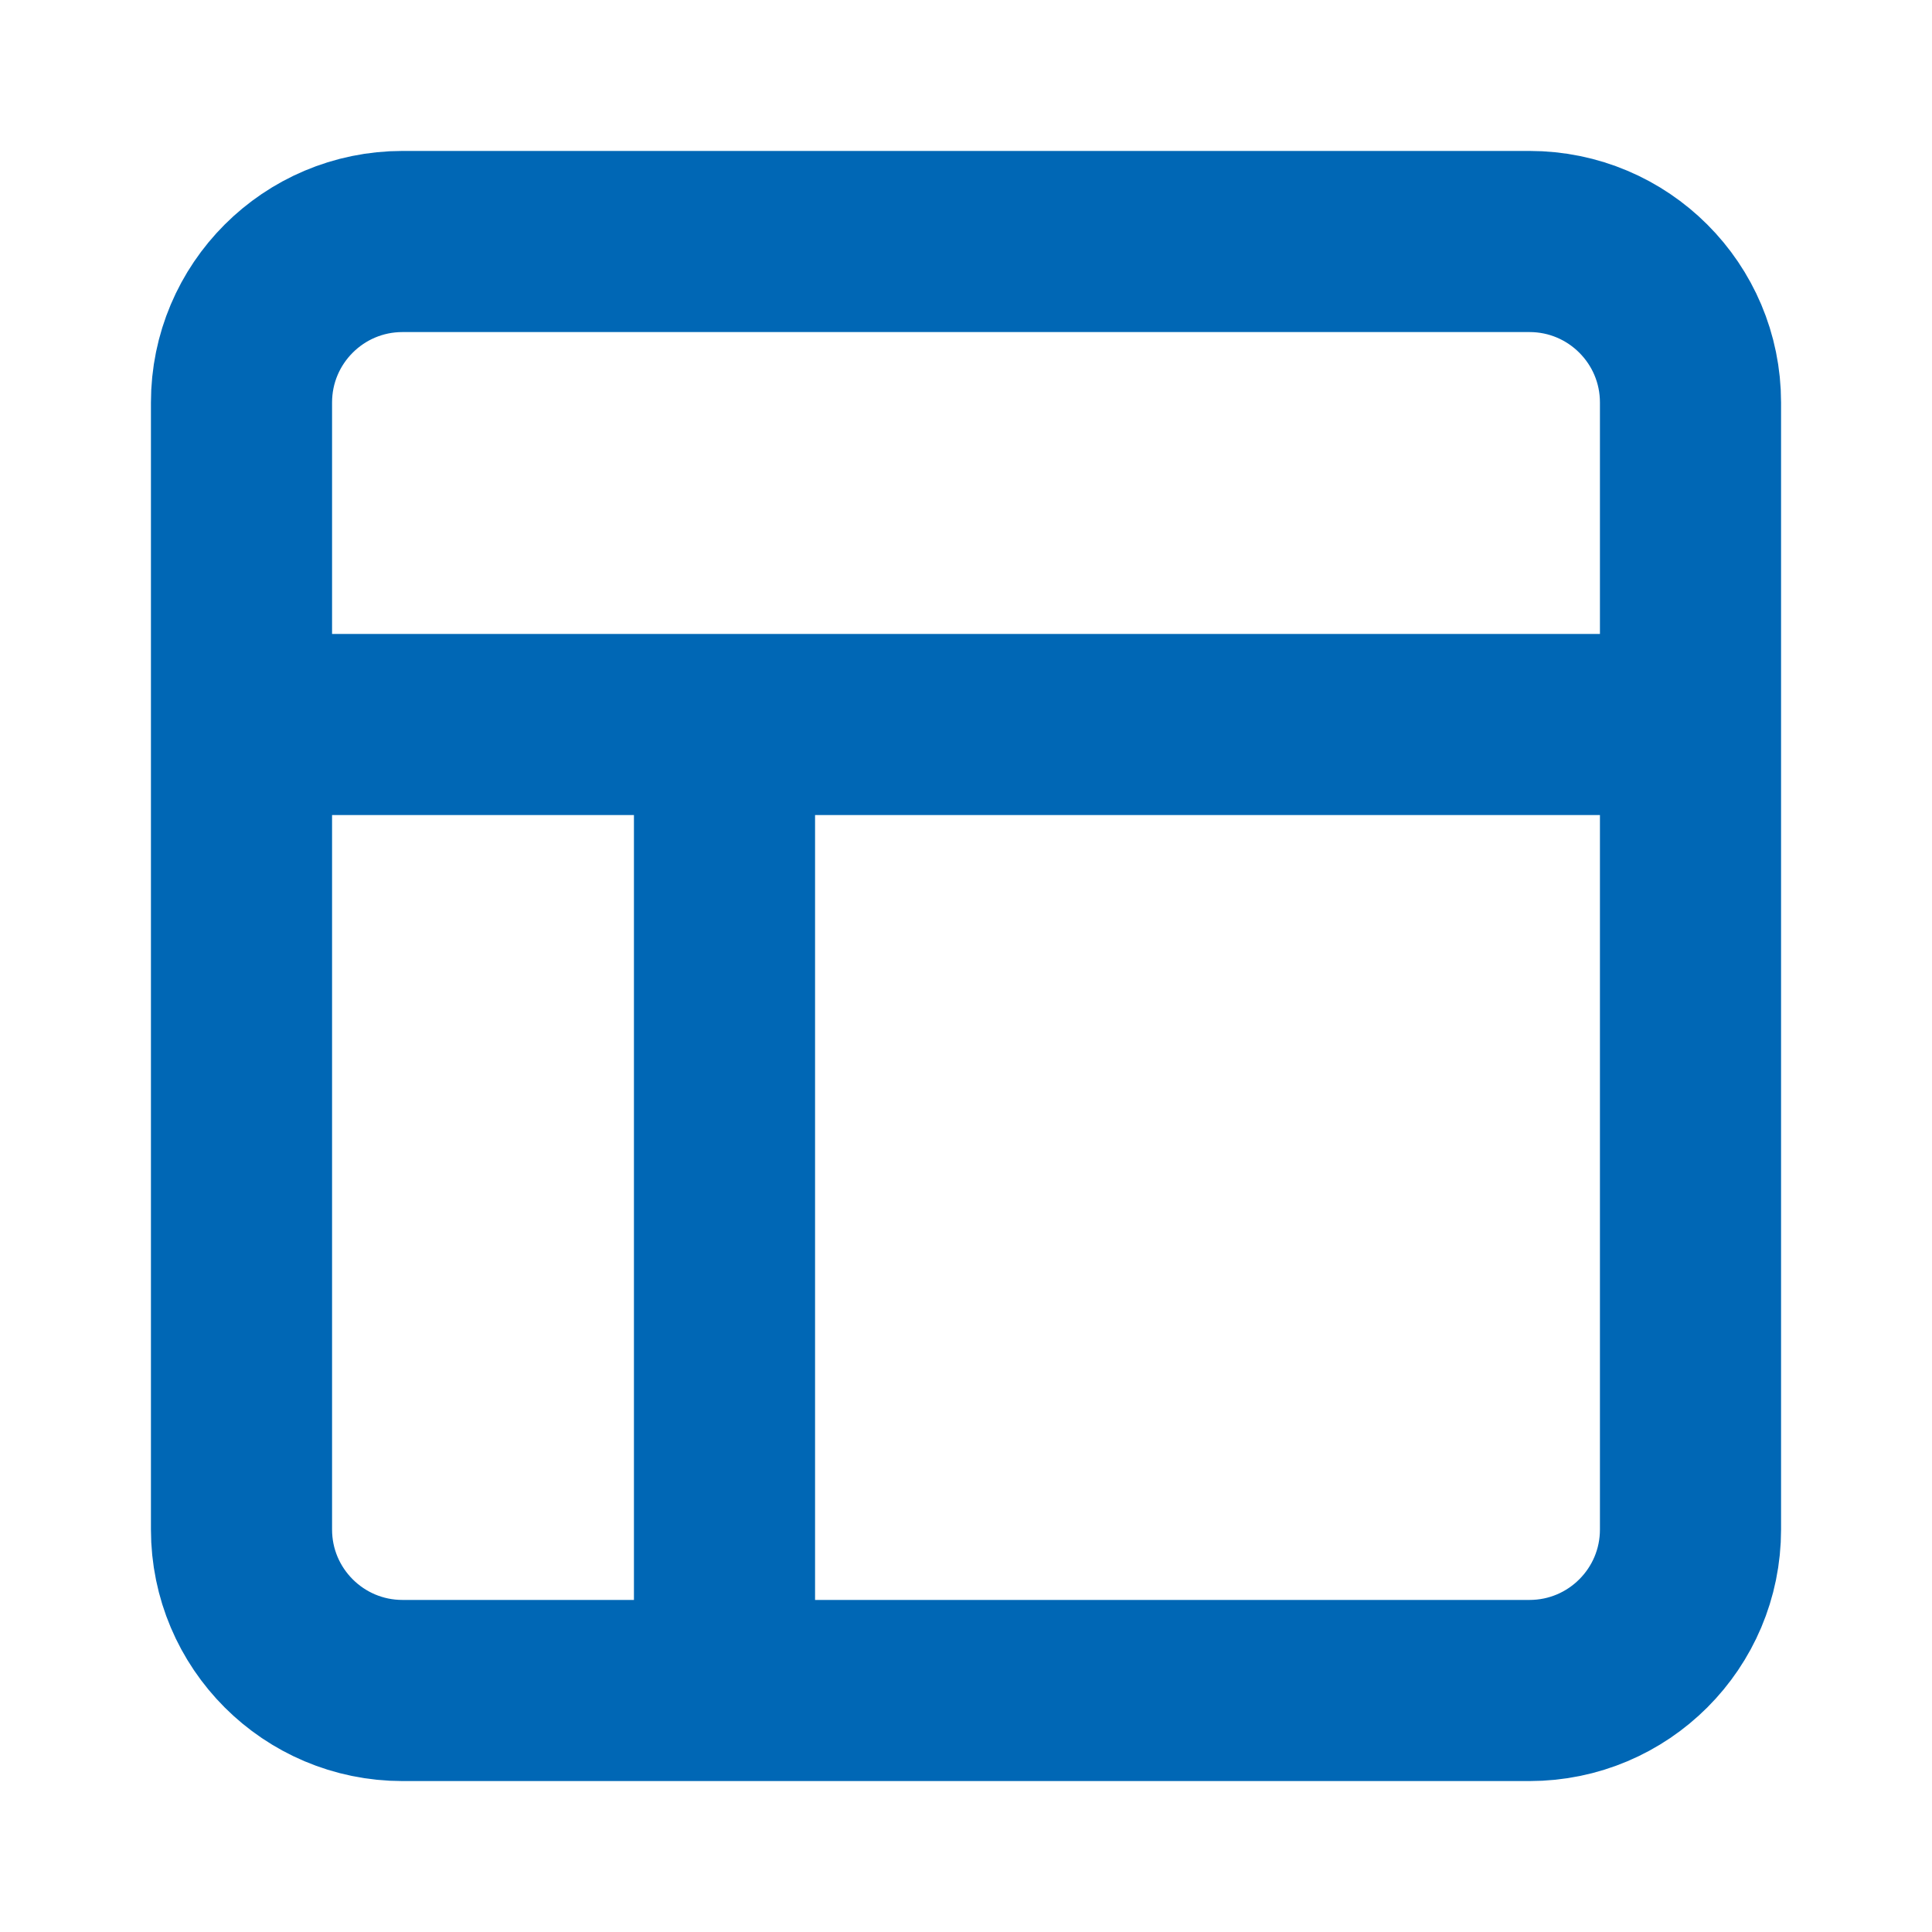
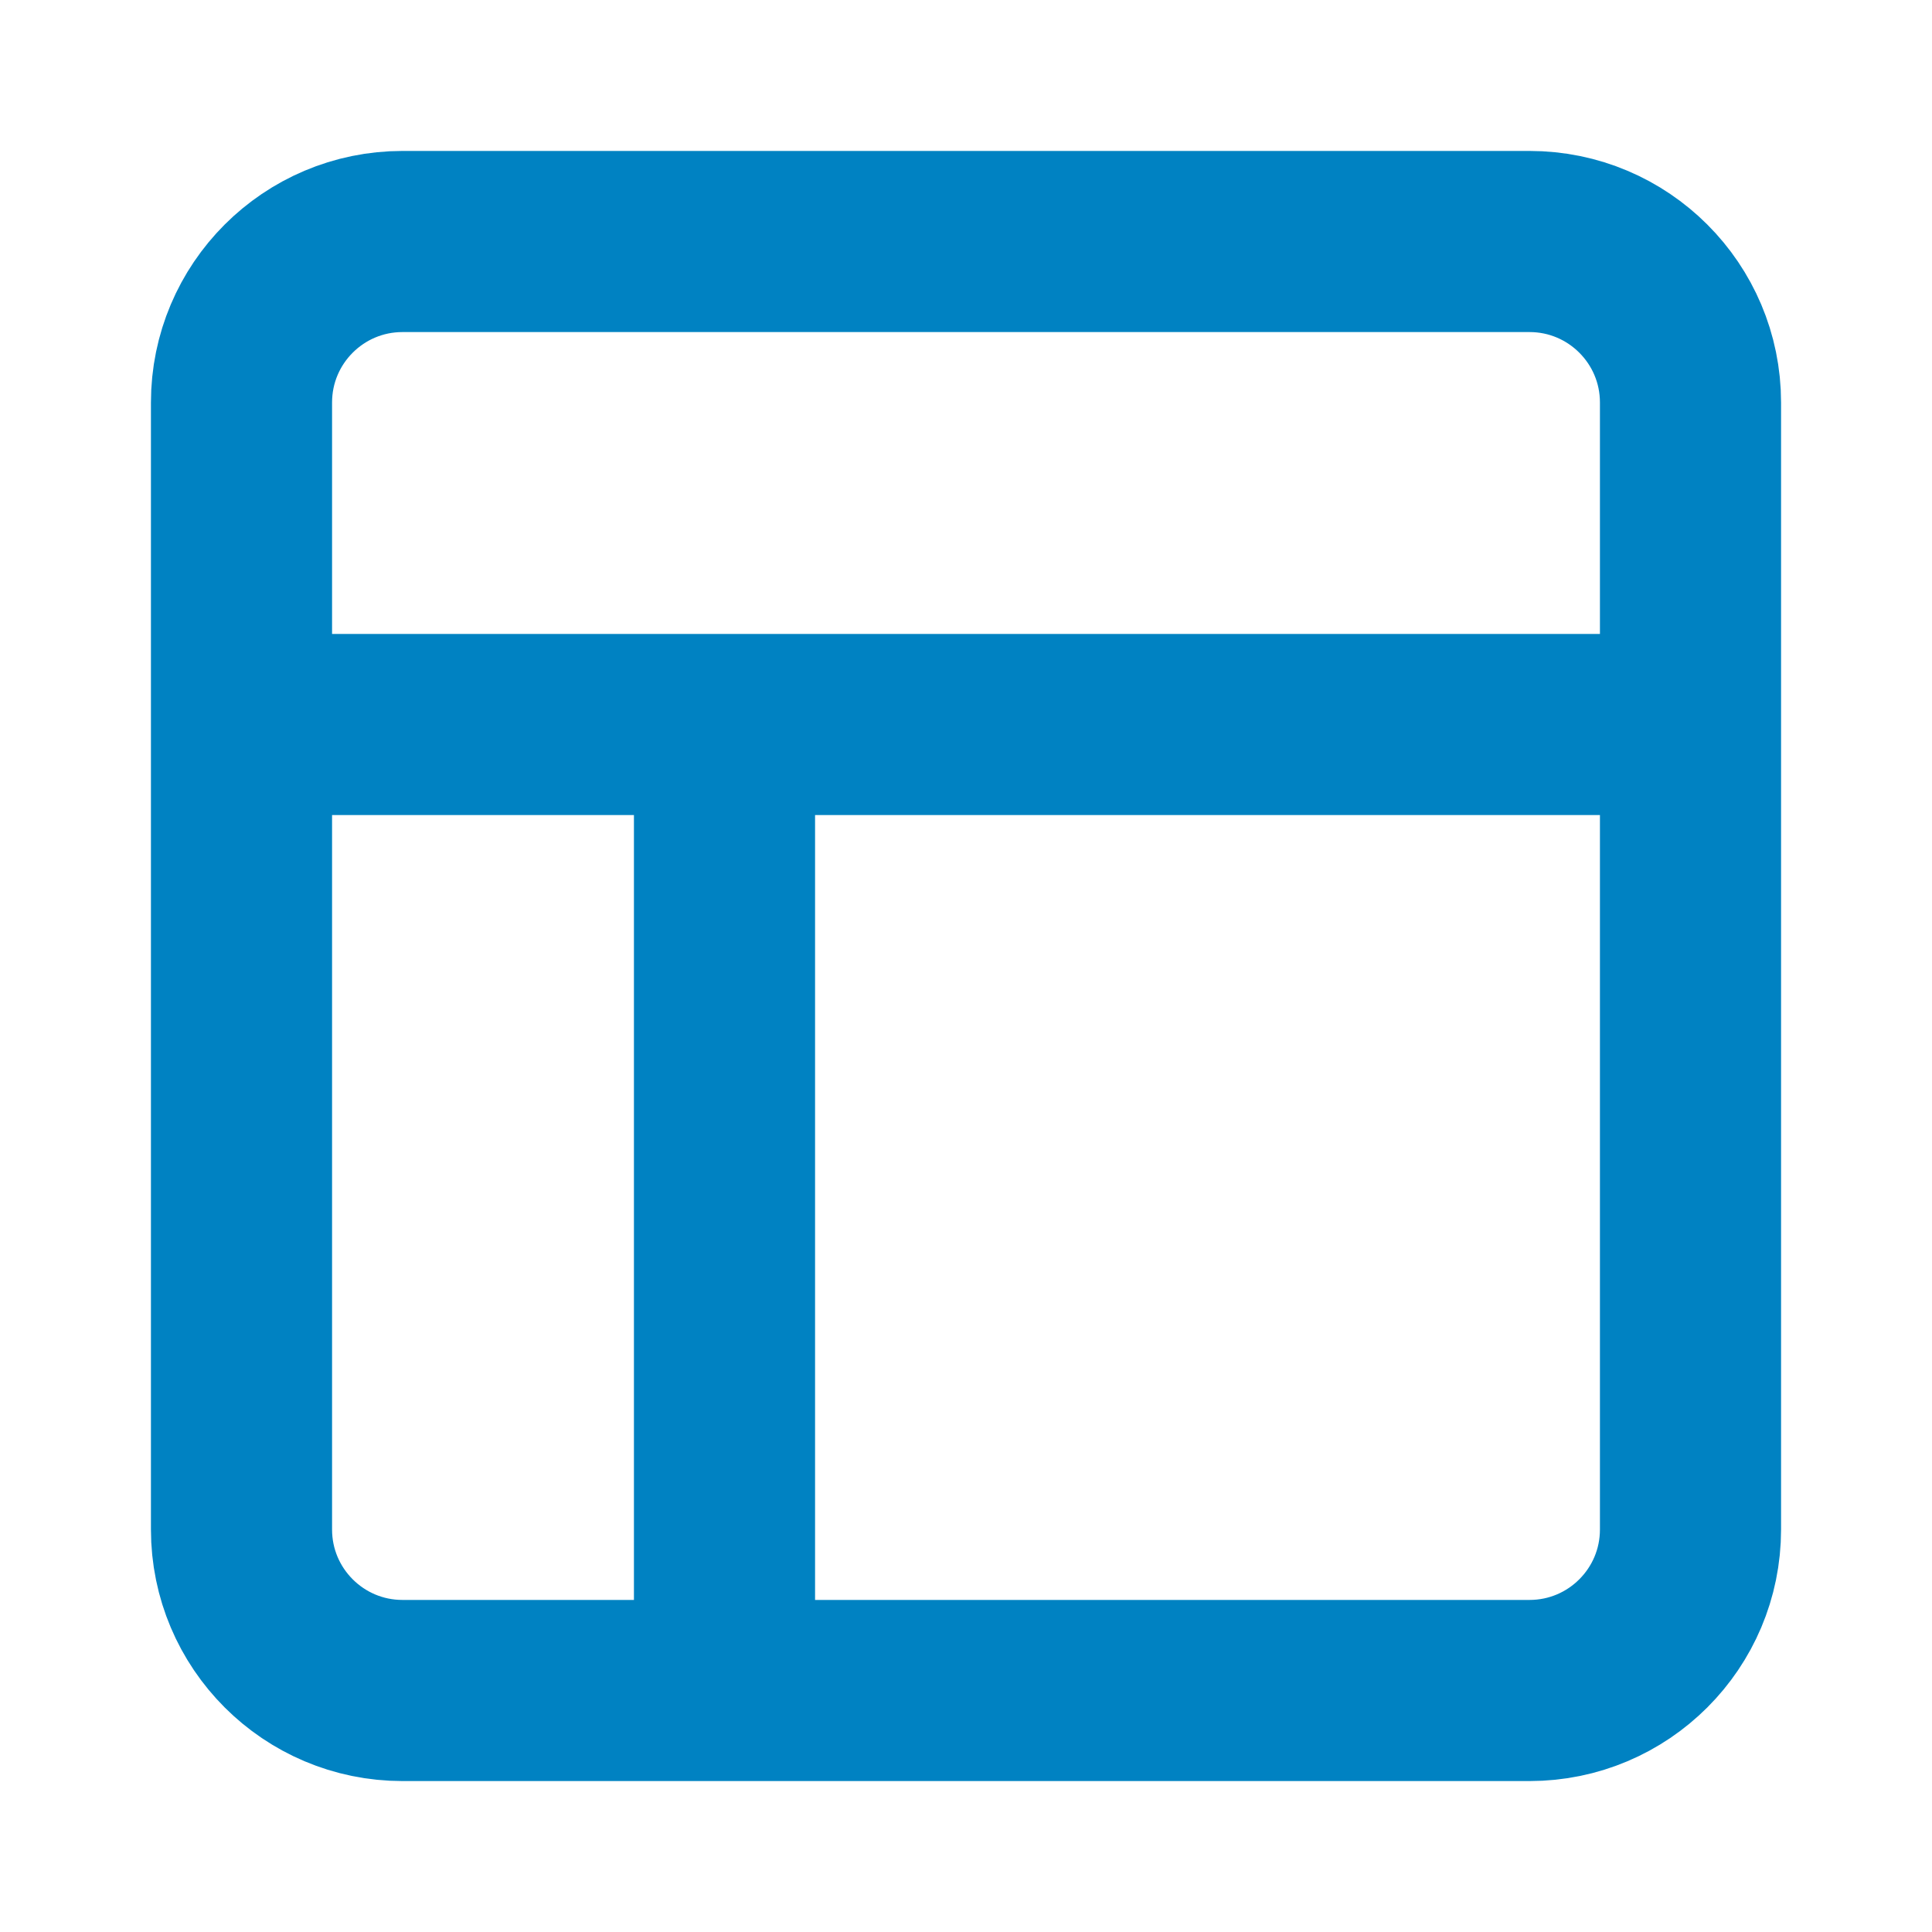
<svg xmlns="http://www.w3.org/2000/svg" width="32" height="32" viewBox="0 0 32 32" fill="none">
-   <path d="M4 12H28M12 28V12M6.667 4H25.333C26.806 4 28 5.194 28 6.667V25.333C28 26.806 26.806 28 25.333 28H6.667C5.194 28 4 26.806 4 25.333V6.667C4 5.194 5.194 4 6.667 4Z" stroke="#0067B5" stroke-width="3" stroke-linecap="round" stroke-linejoin="round" />
+   <path d="M4 12H28M12 28V12M6.667 4H25.333C26.806 4 28 5.194 28 6.667V25.333C28 26.806 26.806 28 25.333 28H6.667C5.194 28 4 26.806 4 25.333V6.667C4 5.194 5.194 4 6.667 4Z" stroke="#0082c2" stroke-width="3" stroke-linecap="round" stroke-linejoin="round" />
</svg>
